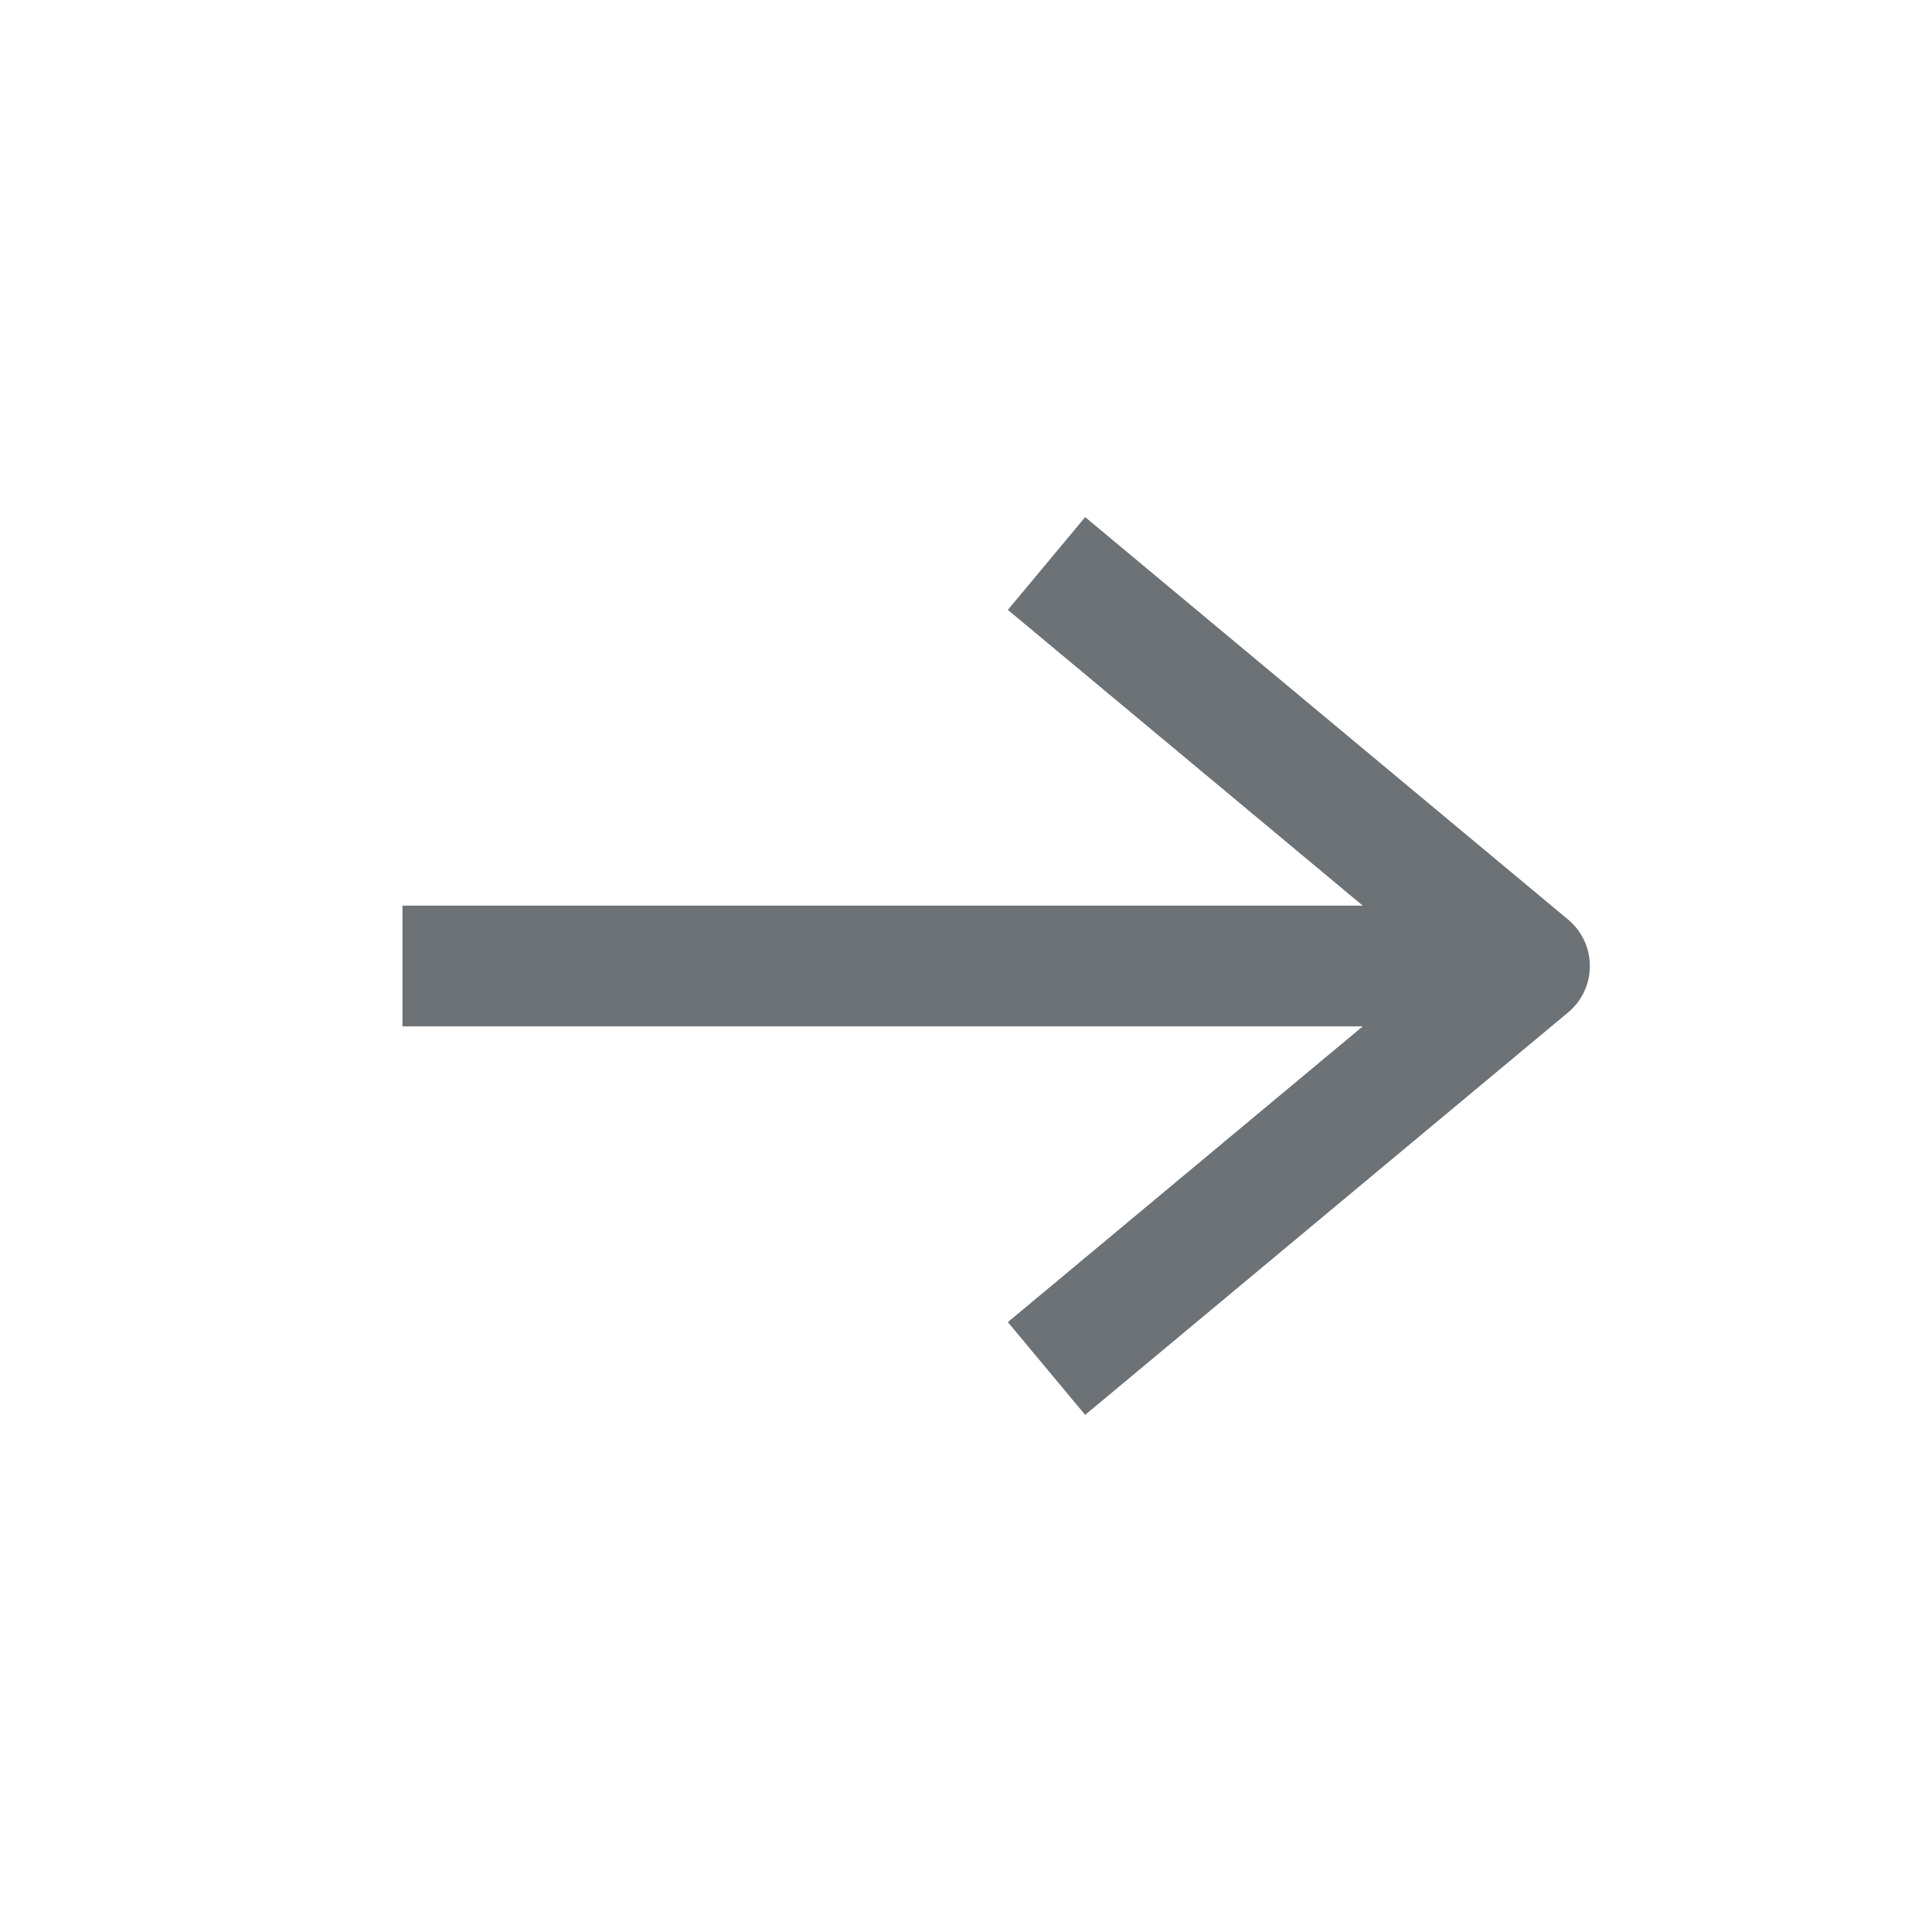
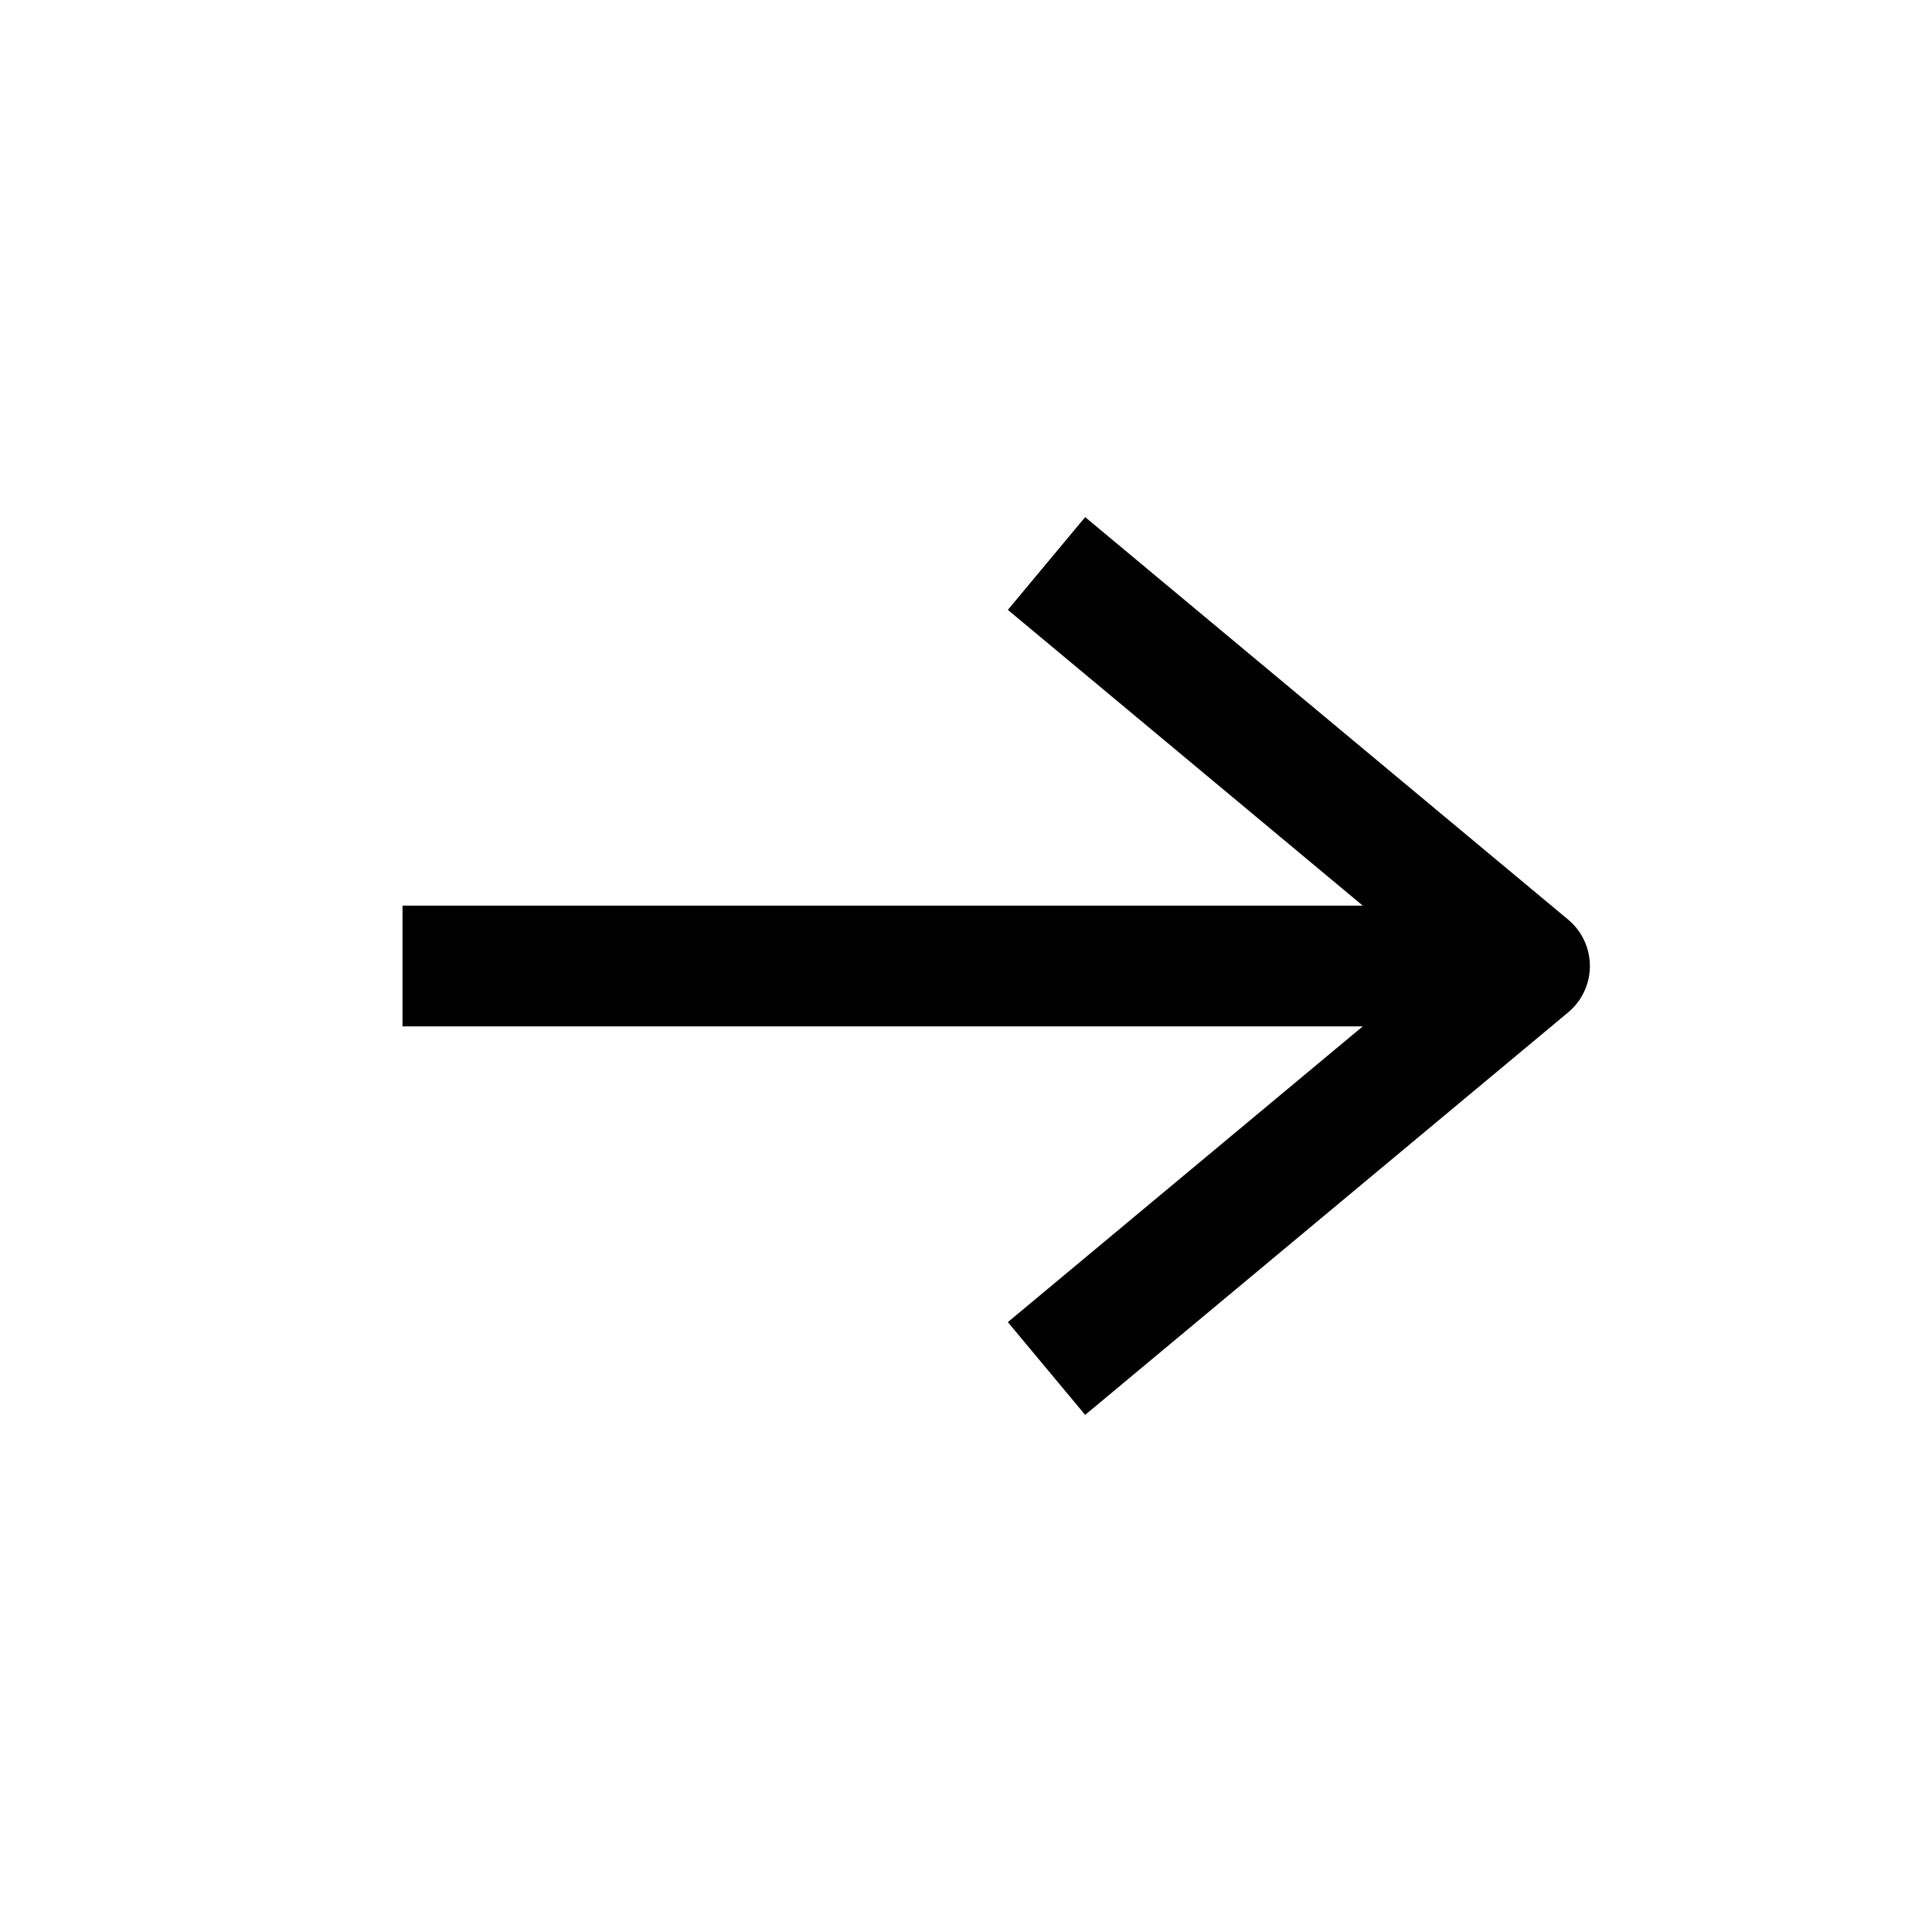
- <svg xmlns="http://www.w3.org/2000/svg" width="24" height="24" viewBox="0 0 24 24" fill="none">
-   <path d="M5 12L18 12" stroke="#6C7275" stroke-width="1.5" />
-   <path d="M13 7L19 12L13 17" stroke="#6C7275" stroke-width="1.5" stroke-linejoin="round" />
+ <svg xmlns="http://www.w3.org/2000/svg" viewBox="0 0 24 24" fill="none">
+   <path d="M5 12L18 12" stroke="currentColor" stroke-width="1.5" />
+   <path d="M13 7L19 12L13 17" stroke="currentColor" stroke-width="1.5" stroke-linejoin="round" />
</svg>
